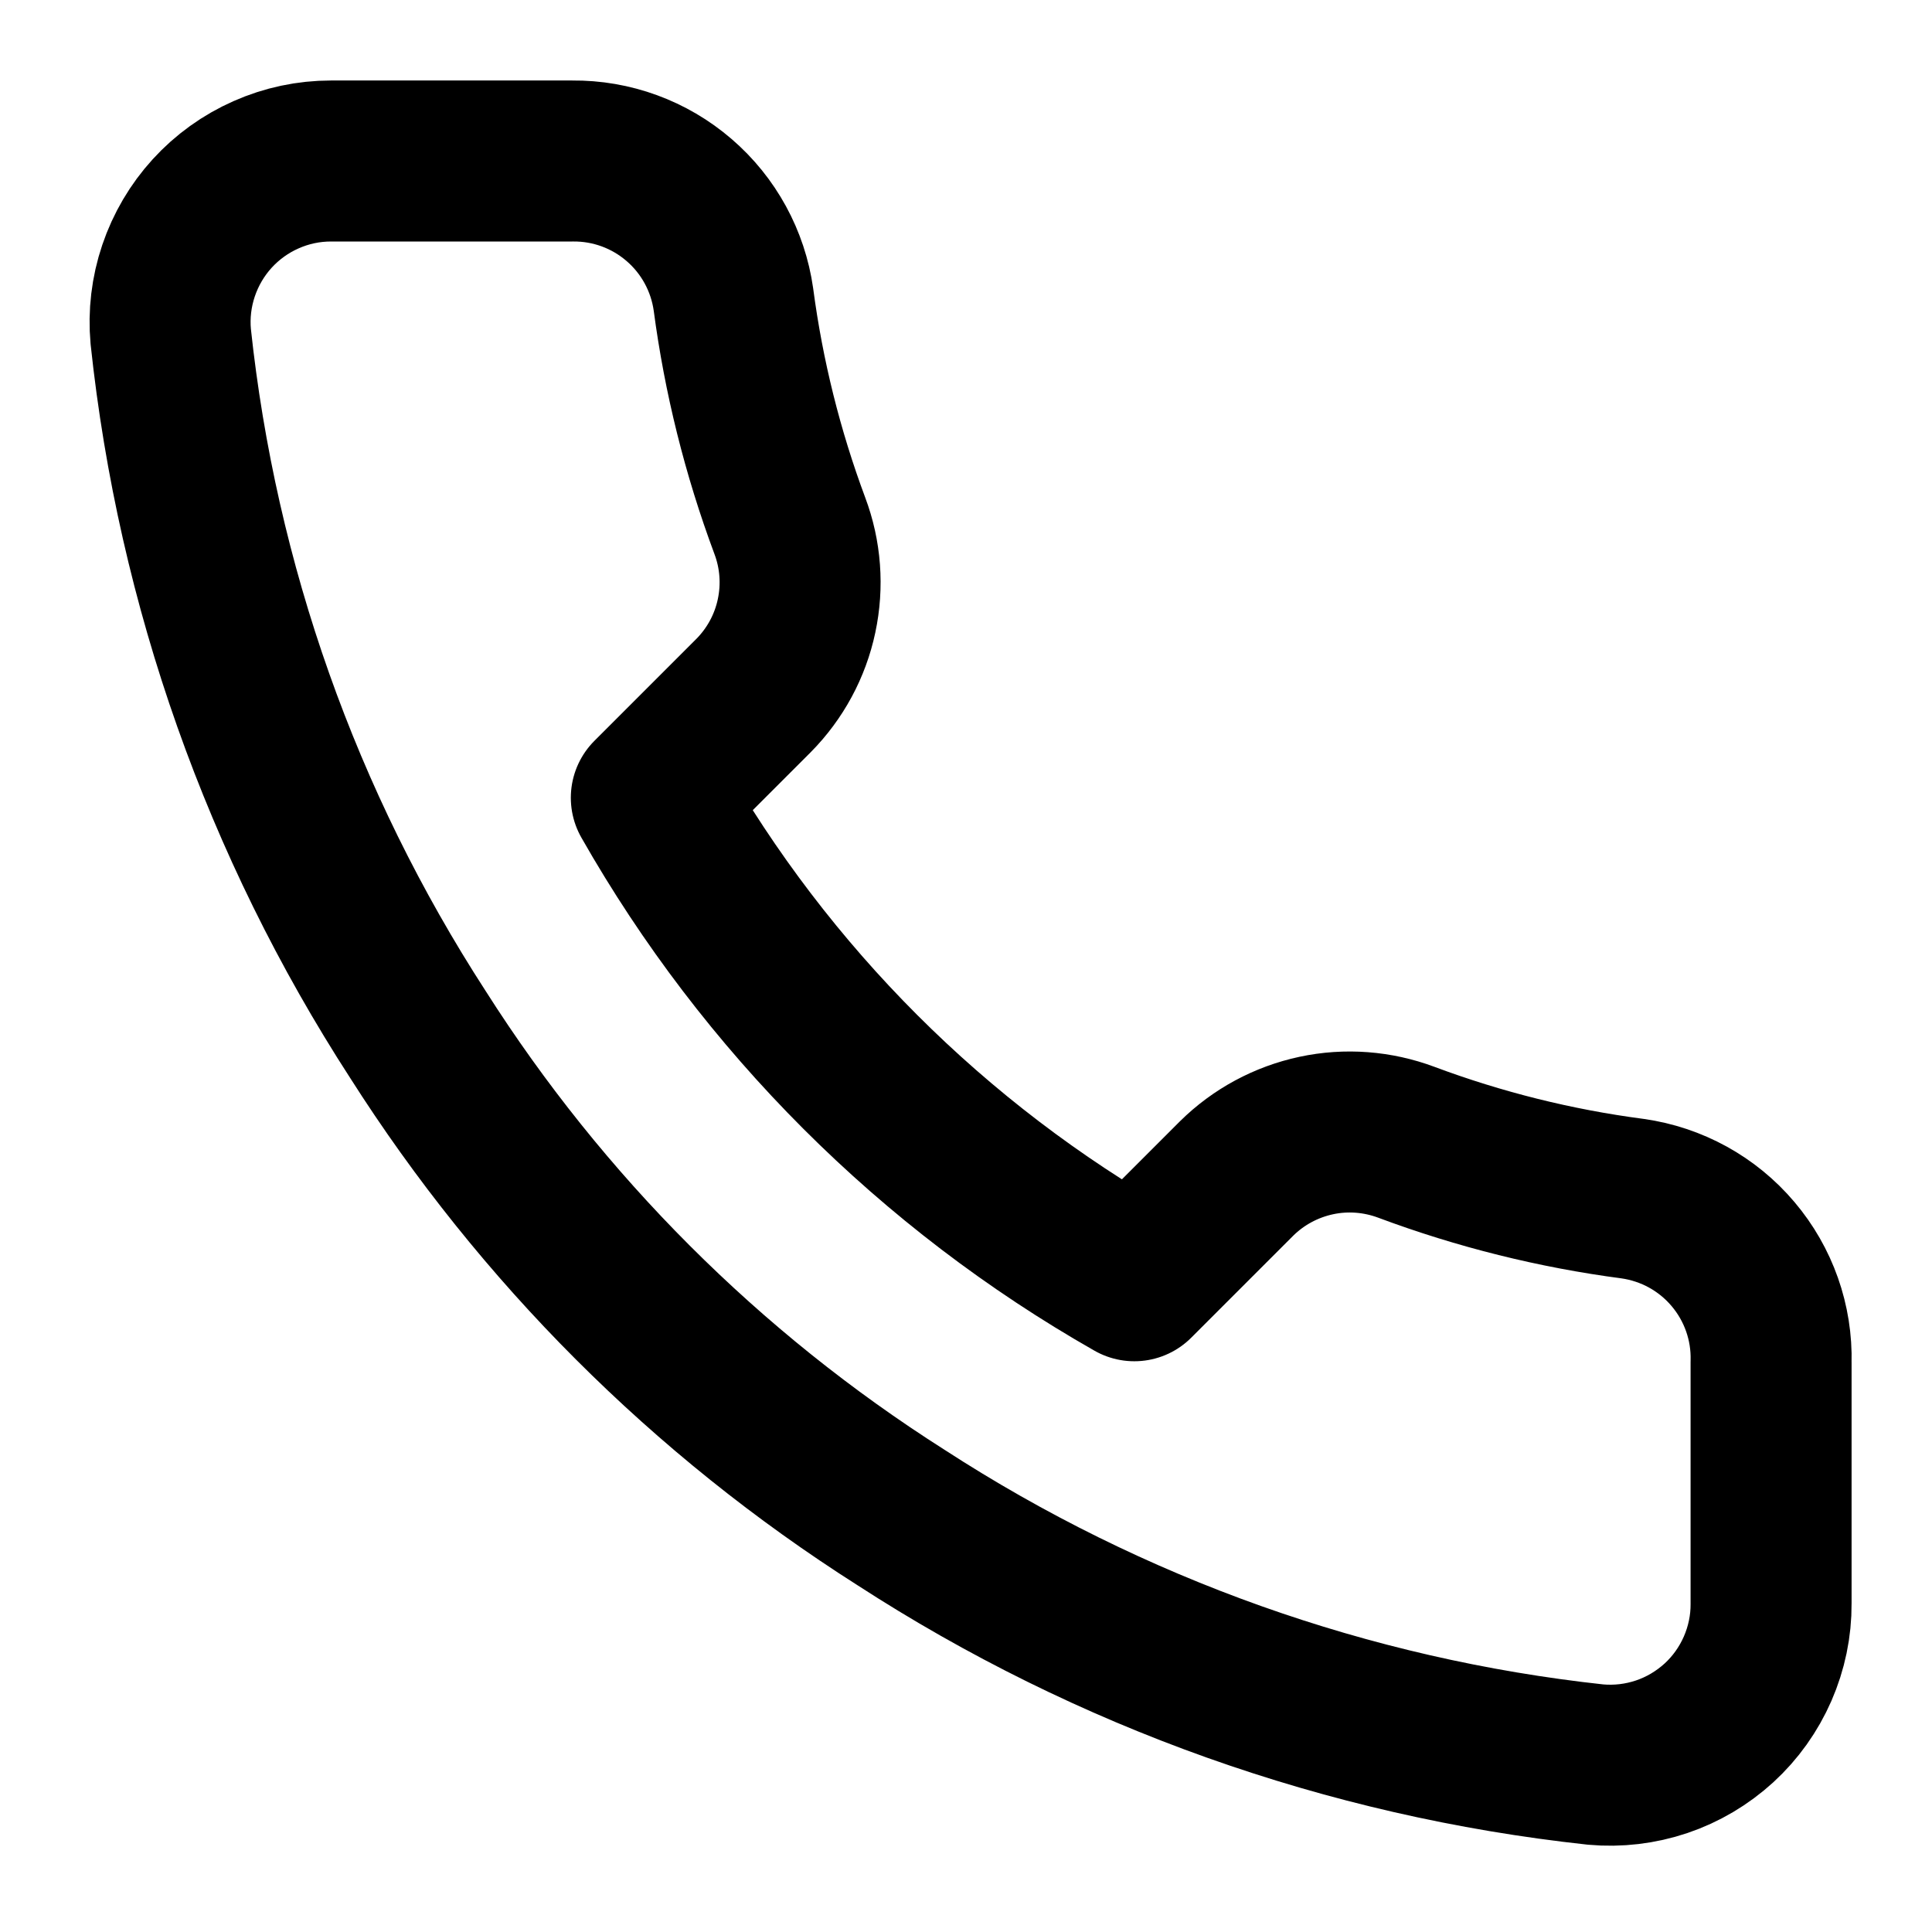
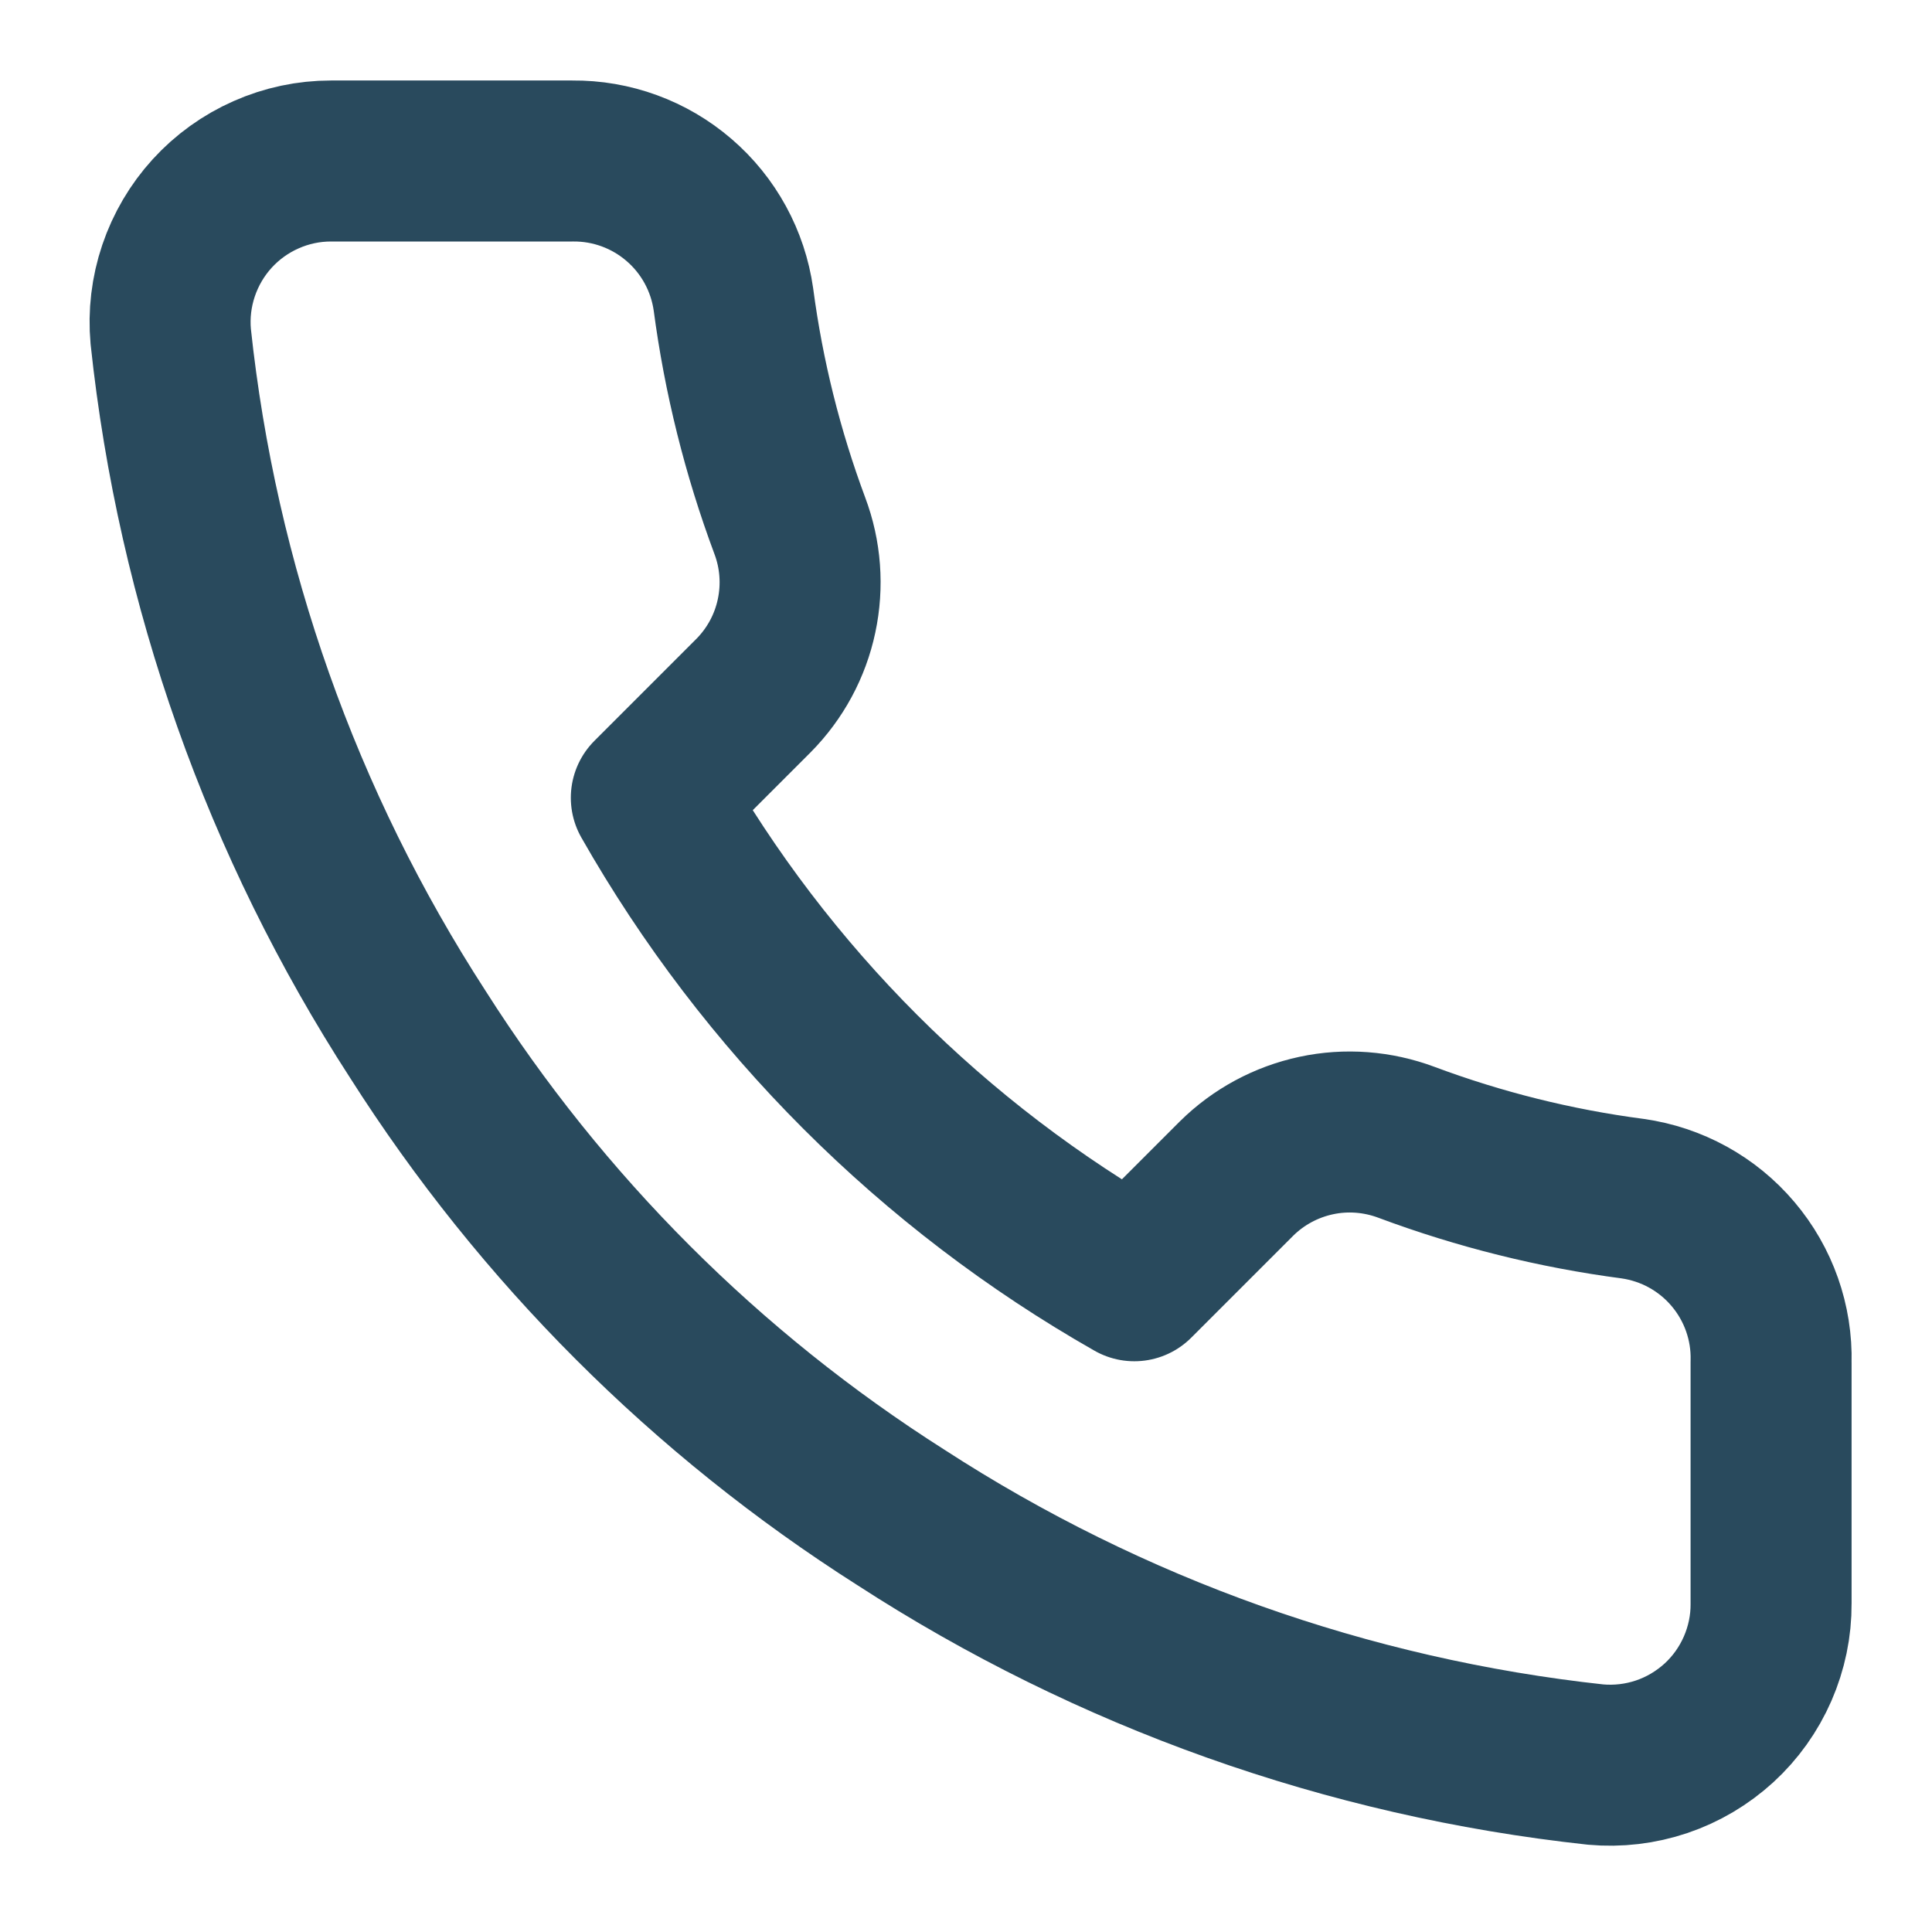
<svg xmlns="http://www.w3.org/2000/svg" width="24" height="24" viewBox="0 0 24 24" fill="none">
-   <path d="M22.001 16.92V19.92C22.003 20.199 21.945 20.474 21.834 20.729C21.722 20.985 21.559 21.214 21.354 21.402C21.148 21.59 20.906 21.734 20.642 21.823C20.378 21.912 20.099 21.945 19.821 21.92C16.744 21.586 13.788 20.534 11.191 18.85C8.775 17.315 6.727 15.266 5.191 12.85C3.501 10.241 2.45 7.271 2.121 4.18C2.096 3.904 2.129 3.625 2.218 3.362C2.307 3.099 2.449 2.857 2.636 2.652C2.823 2.447 3.051 2.283 3.305 2.171C3.559 2.058 3.834 2 4.111 2H7.111C7.597 1.995 8.067 2.167 8.435 2.484C8.803 2.8 9.043 3.24 9.111 3.72C9.238 4.68 9.473 5.623 9.811 6.53C9.946 6.888 9.975 7.277 9.895 7.651C9.816 8.025 9.63 8.368 9.361 8.64L8.091 9.91C9.515 12.414 11.588 14.486 14.091 15.91L15.361 14.64C15.633 14.371 15.977 14.186 16.351 14.106C16.724 14.026 17.113 14.056 17.471 14.19C18.379 14.529 19.321 14.764 20.281 14.89C20.767 14.959 21.211 15.203 21.528 15.578C21.845 15.952 22.014 16.43 22.001 16.92Z" stroke="black" stroke-width="2" stroke-linecap="round" stroke-linejoin="round" />
+   <path d="M22.001 16.92V19.92C22.003 20.199 21.945 20.474 21.834 20.729C21.722 20.985 21.559 21.214 21.354 21.402C21.148 21.59 20.906 21.734 20.642 21.823C20.378 21.912 20.099 21.945 19.821 21.92C16.744 21.586 13.788 20.534 11.191 18.85C8.775 17.315 6.727 15.266 5.191 12.85C3.501 10.241 2.45 7.271 2.121 4.18C2.096 3.904 2.129 3.625 2.218 3.362C2.307 3.099 2.449 2.857 2.636 2.652C2.823 2.447 3.051 2.283 3.305 2.171C3.559 2.058 3.834 2 4.111 2H7.111C7.597 1.995 8.067 2.167 8.435 2.484C8.803 2.8 9.043 3.24 9.111 3.72C9.238 4.68 9.473 5.623 9.811 6.53C9.946 6.888 9.975 7.277 9.895 7.651C9.816 8.025 9.63 8.368 9.361 8.64L8.091 9.91C9.515 12.414 11.588 14.486 14.091 15.91L15.361 14.64C15.633 14.371 15.977 14.186 16.351 14.106C16.724 14.026 17.113 14.056 17.471 14.19C18.379 14.529 19.321 14.764 20.281 14.89C20.767 14.959 21.211 15.203 21.528 15.578C21.845 15.952 22.014 16.43 22.001 16.92Z" stroke="#294A5D" stroke-width="2" stroke-linecap="round" stroke-linejoin="round" />
</svg>
